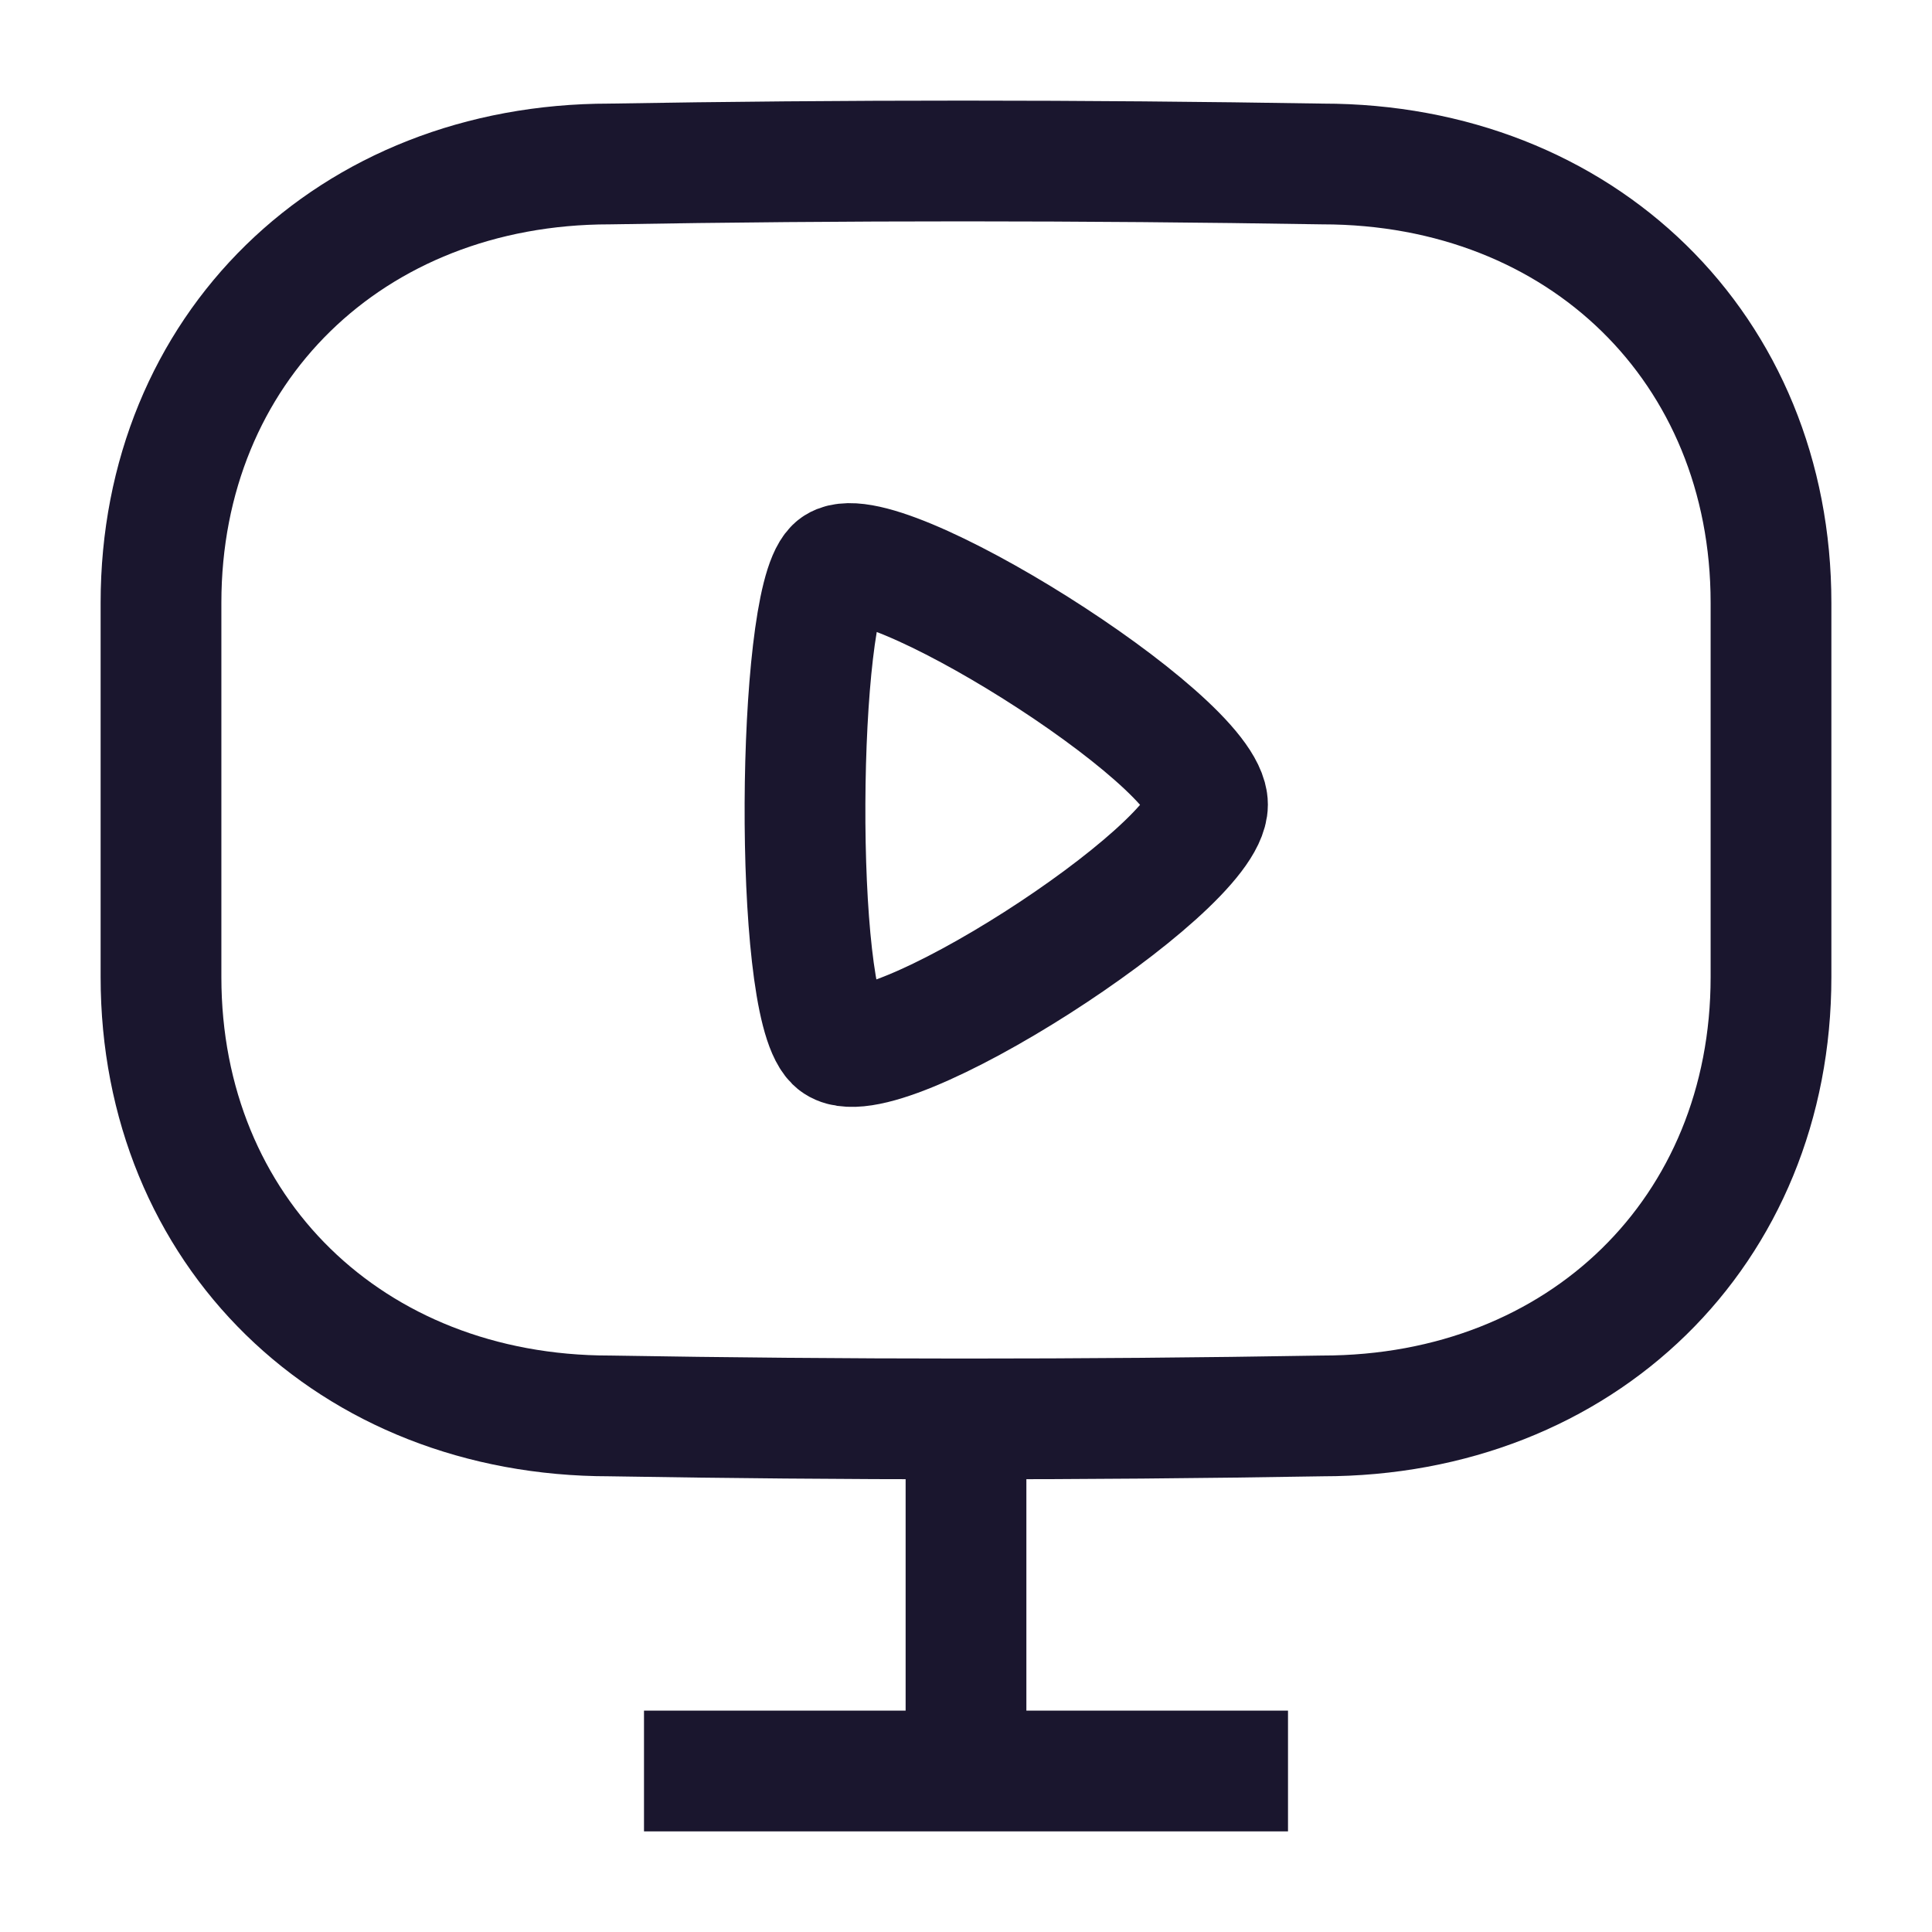
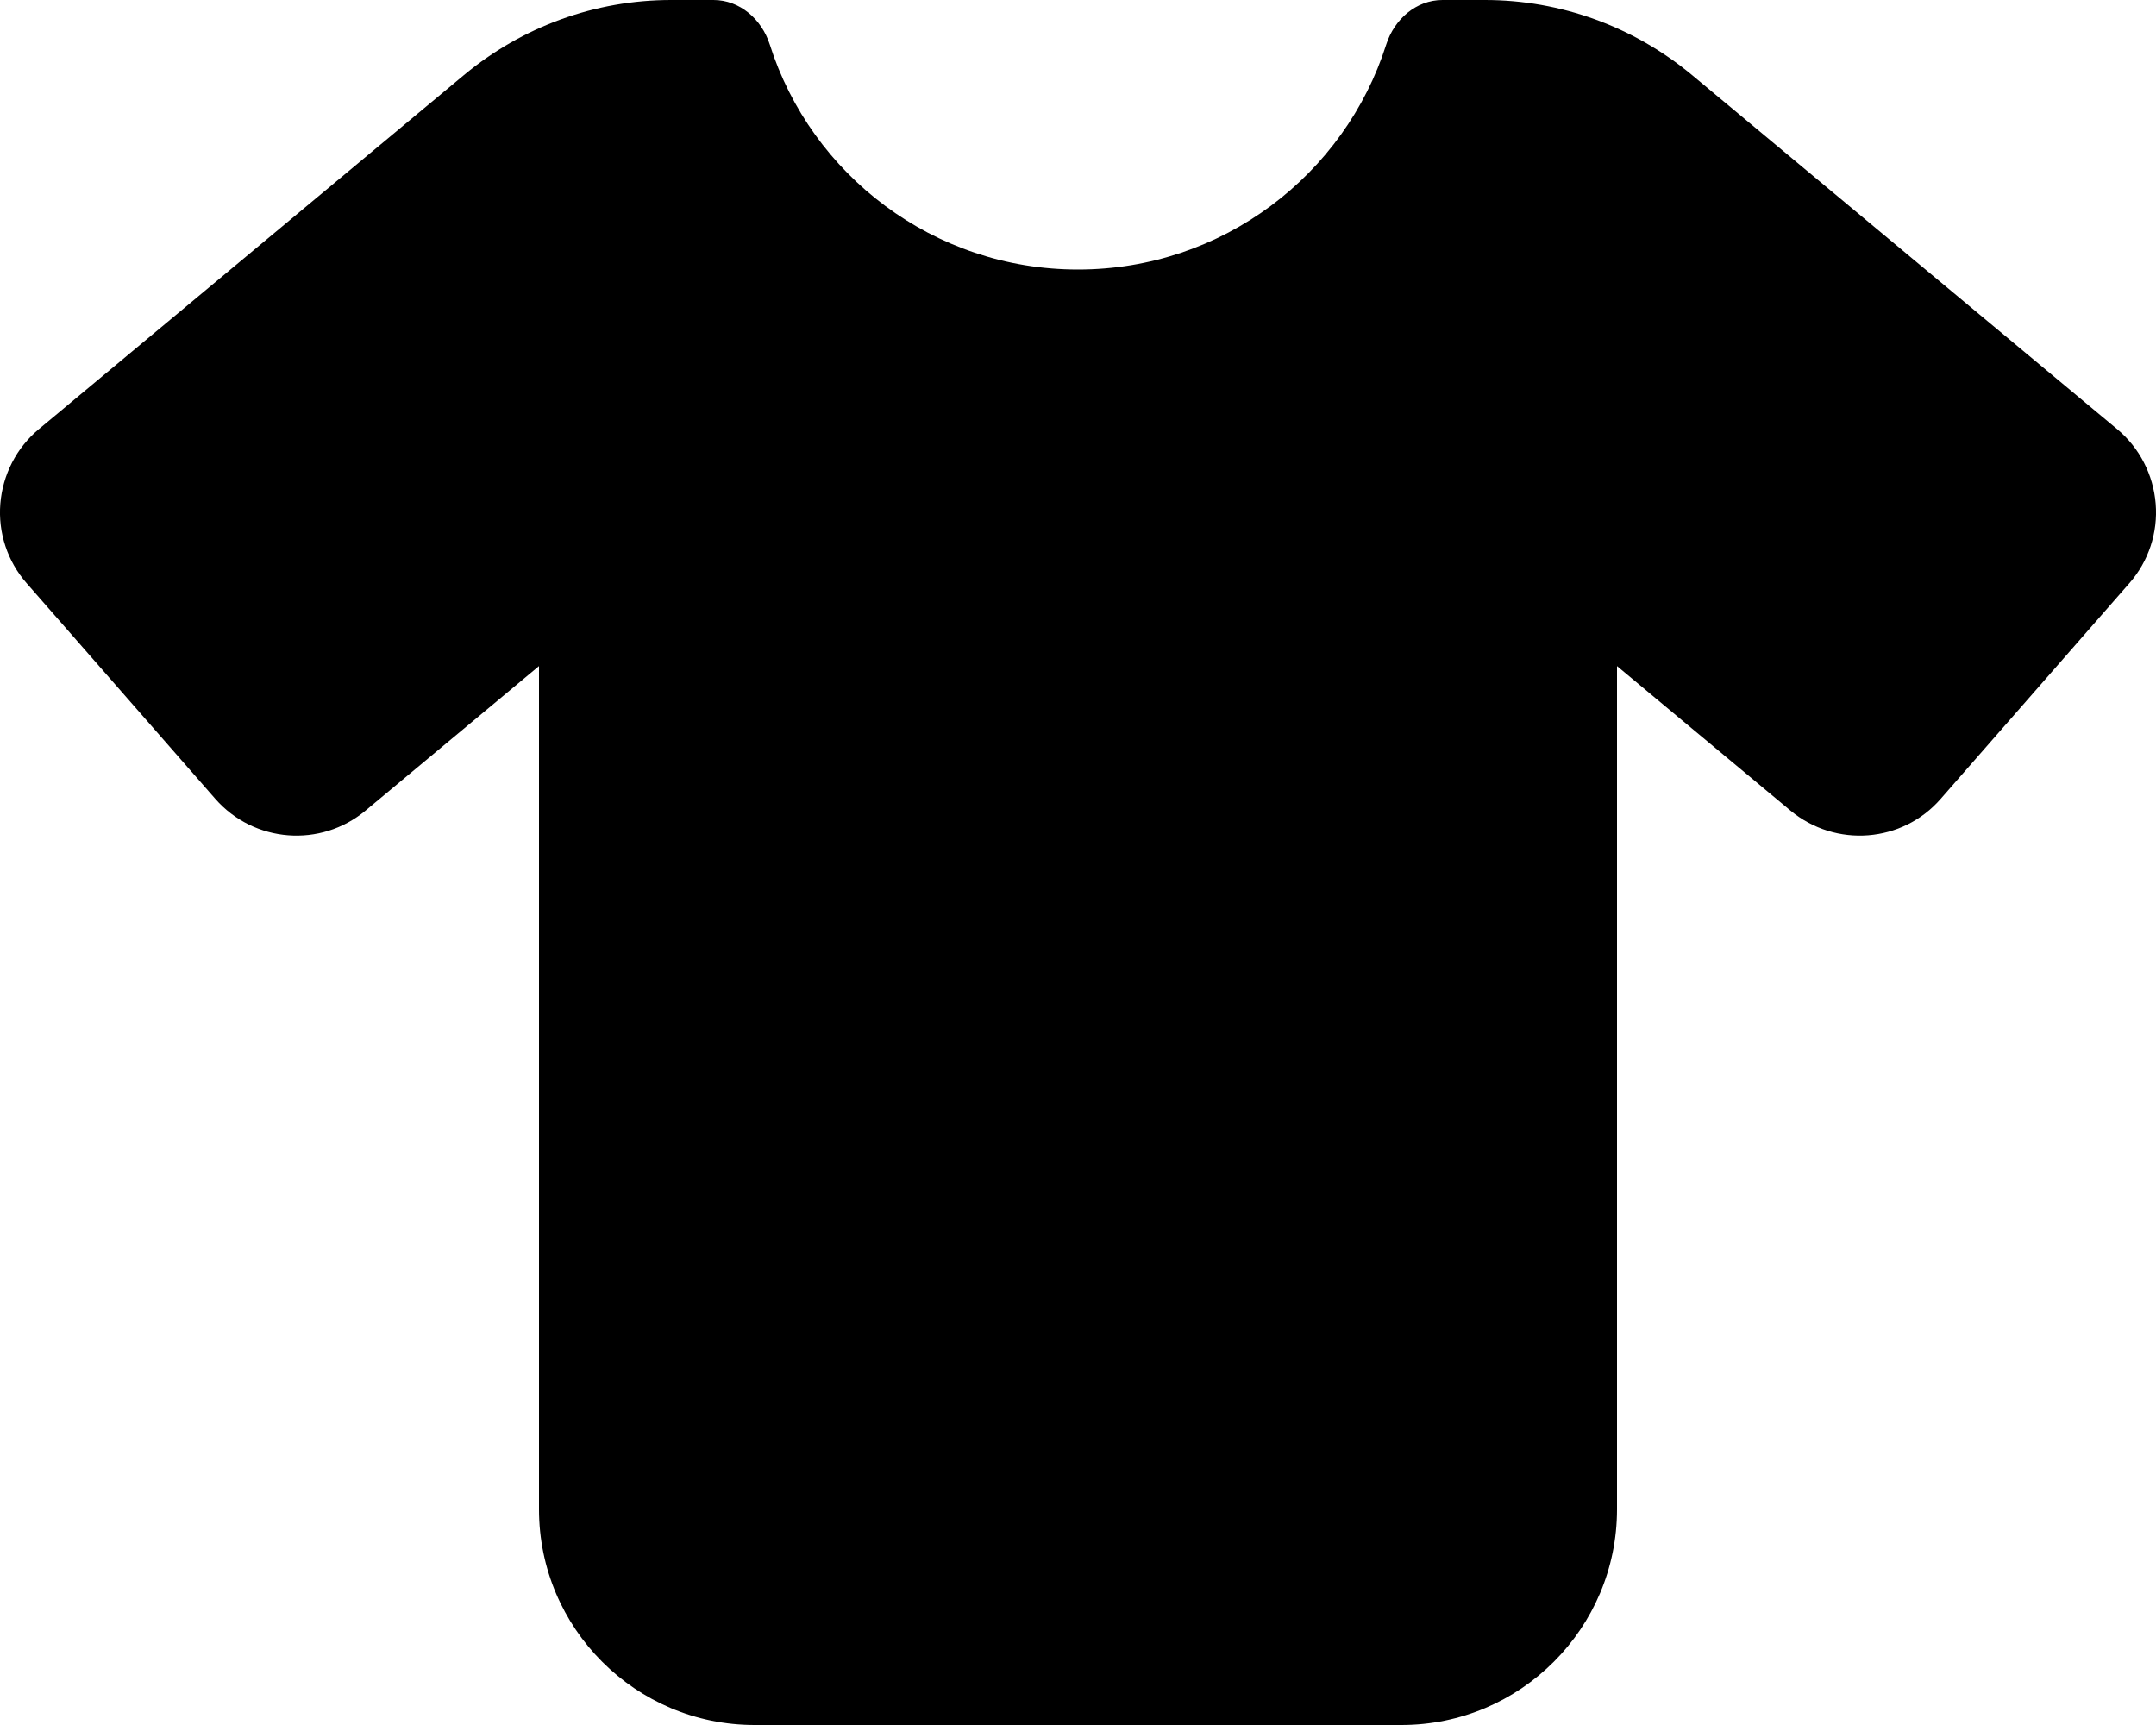
- <svg xmlns="http://www.w3.org/2000/svg" width="24" height="24" viewBox="0 0 24 24" fill="none">
-   <path fill-rule="evenodd" clip-rule="evenodd" d="M16.428 17.589C13.423 17.64 10.473 17.638 7.573 17.589C4.354 17.589 2 15.293 2 12.138V7.488C2 4.333 4.354 2.037 7.573 2.037C10.489 1.987 13.441 1.988 16.428 2.037C19.648 2.037 22 4.334 22 7.488V12.138C22 15.293 19.648 17.589 16.428 17.589Z" stroke="#1A162E" stroke-width="1.5" stroke-linecap="round" stroke-linejoin="round" />
-   <path fill-rule="evenodd" clip-rule="evenodd" d="M15 9.995C15 9.184 10.842 6.589 10.371 7.056C9.899 7.522 9.854 12.424 10.371 12.935C10.888 13.447 15 10.806 15 9.995Z" stroke="#1A162E" stroke-width="1.5" stroke-linecap="round" stroke-linejoin="round" />
-   <path d="M12 18V22H8H16" stroke="#1A162E" stroke-width="1.5" />
+ <svg xmlns="http://www.w3.org/2000/svg" viewBox="0 0 640 512">
+   <path d="M211.8 0c7.8 0 14.3 5.7 16.7 13.2C240.8 51.9 277.1 80 320 80s79.2-28.1 91.5-66.8C413.9 5.7 420.4 0 428.2 0l12.6 0c22.5 0 44.2 7.9 61.5 22.3L628.5 127.4c6.6 5.5 10.7 13.5 11.4 22.1s-2.1 17.1-7.8 23.6l-56 64c-11.4 13.1-31.2 14.6-44.6 3.5L480 197.7 480 448c0 35.3-28.7 64-64 64l-192 0c-35.3 0-64-28.7-64-64l0-250.3-51.5 42.9c-13.3 11.1-33.1 9.6-44.6-3.5l-56-64c-5.7-6.5-8.5-15-7.8-23.6s4.8-16.6 11.4-22.1L137.7 22.3C155 7.9 176.7 0 199.2 0l12.6 0z" />
</svg>
